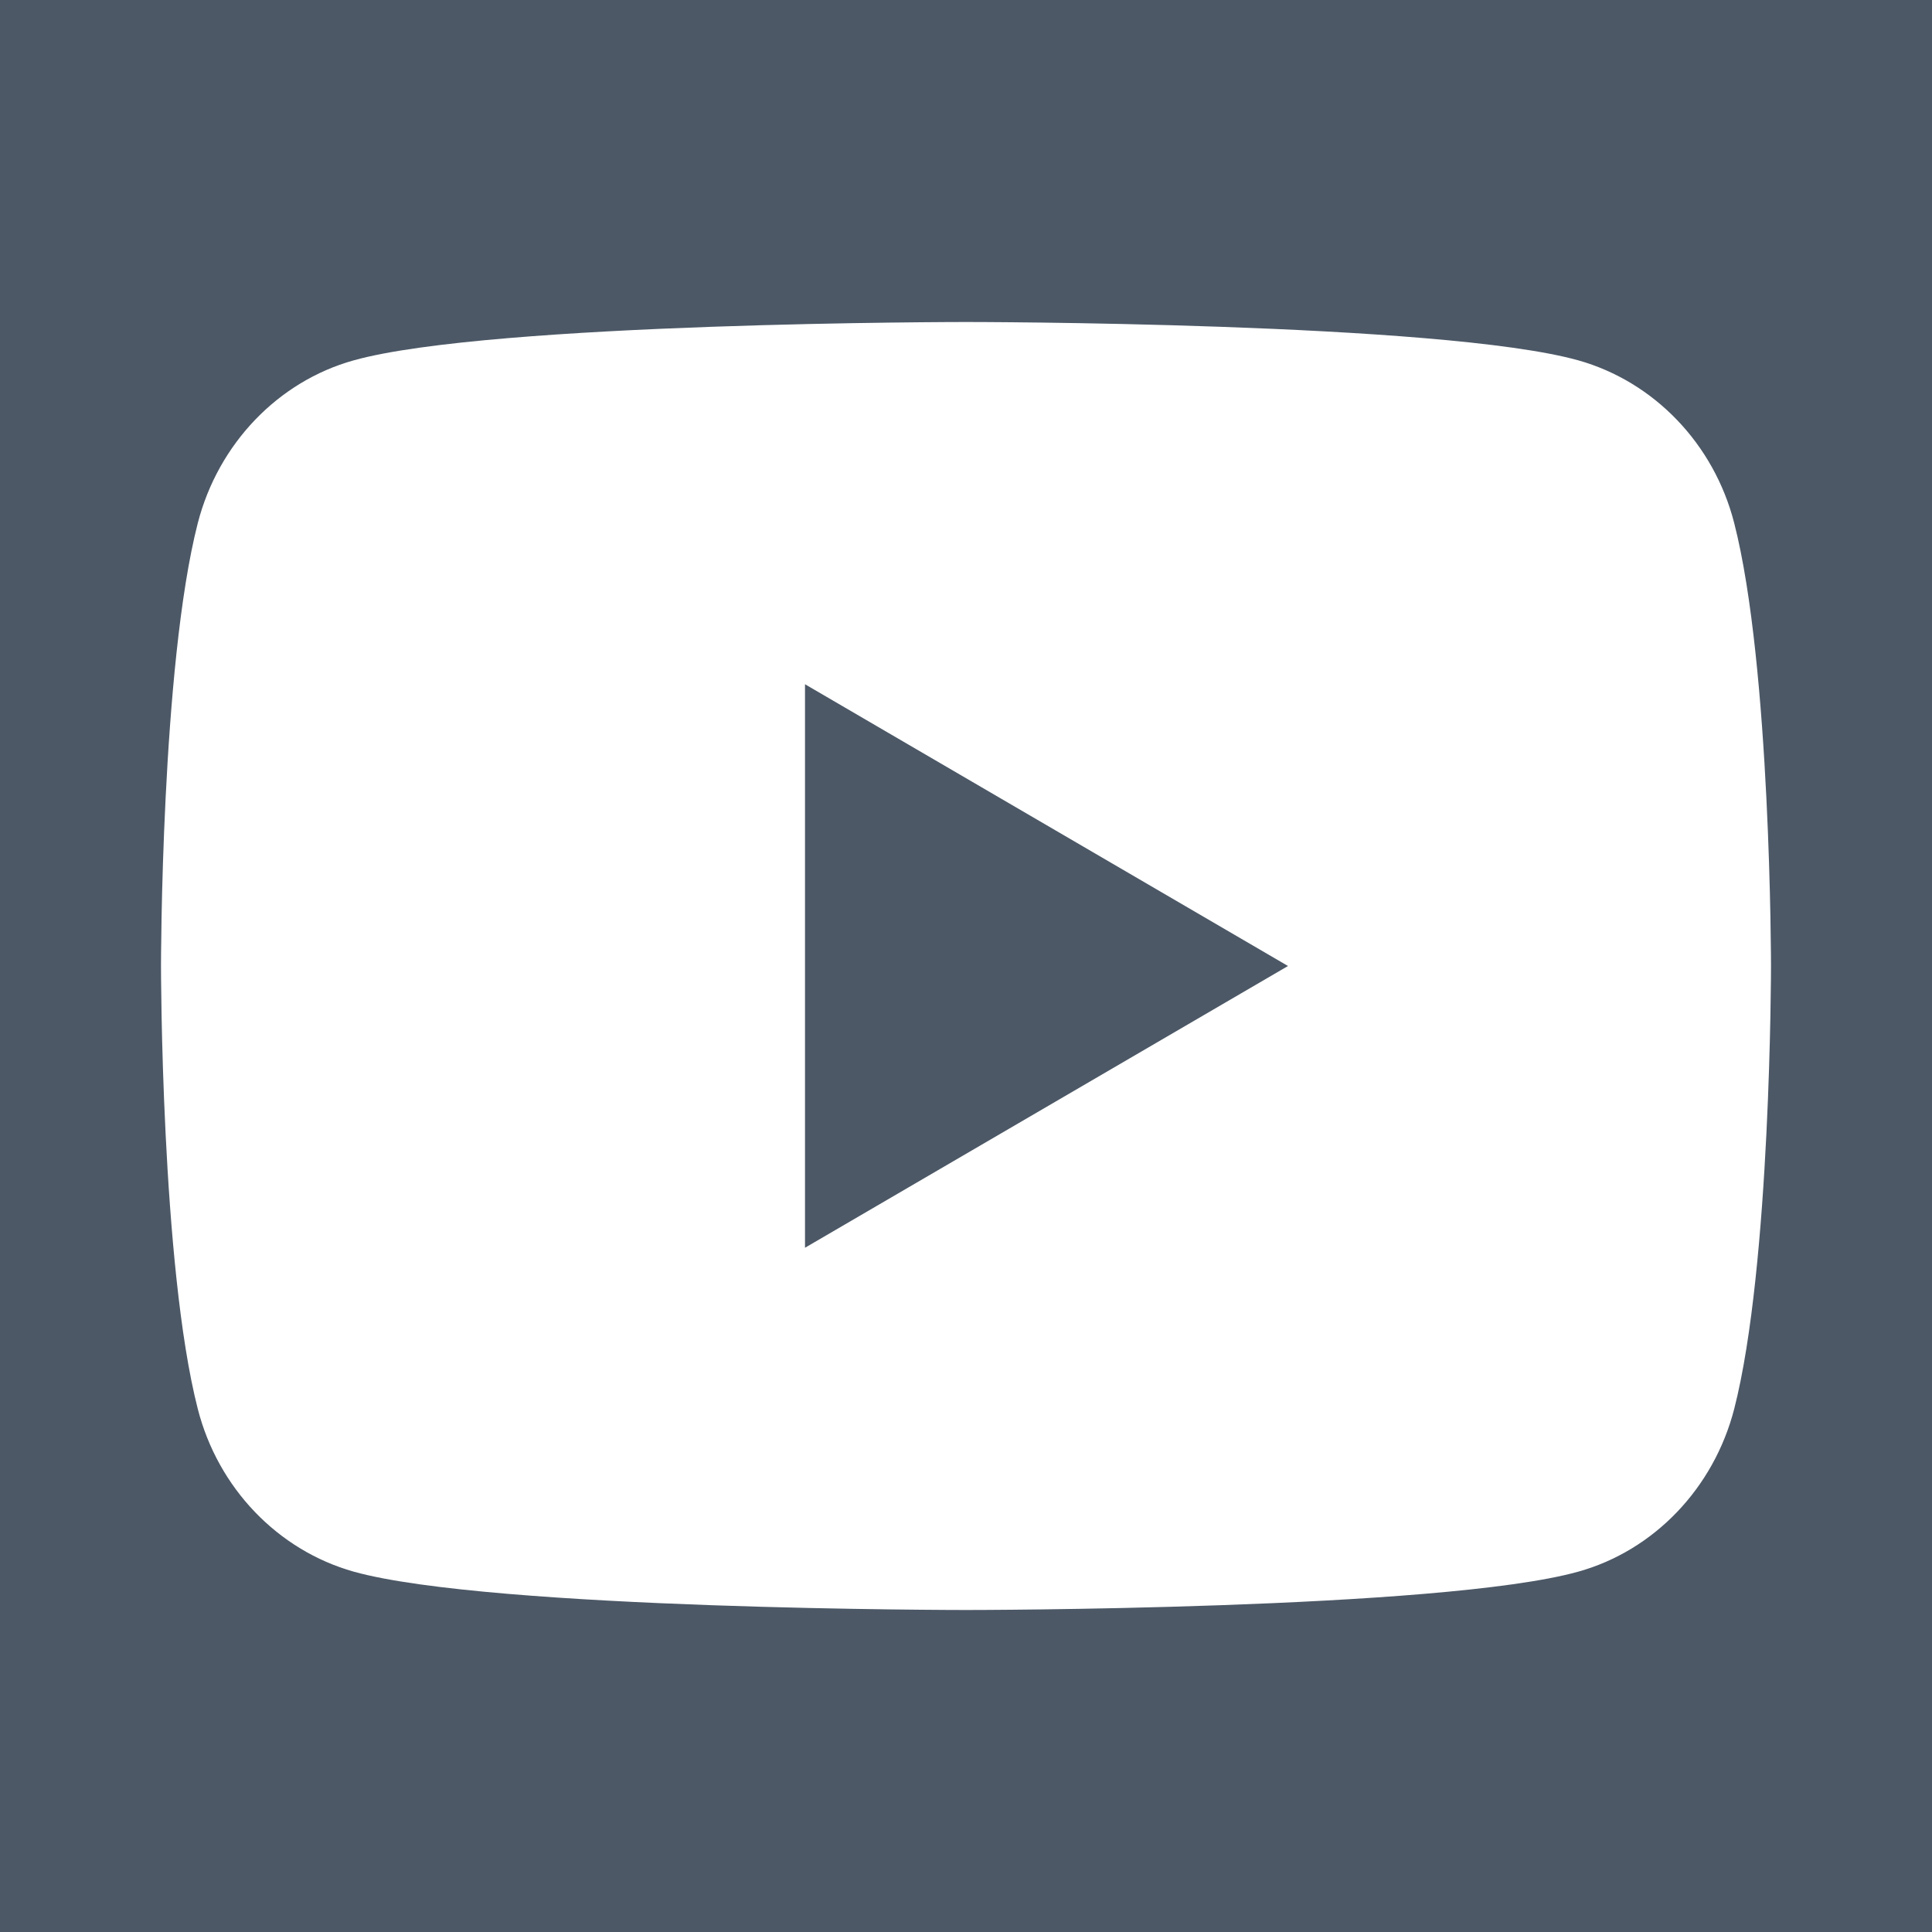
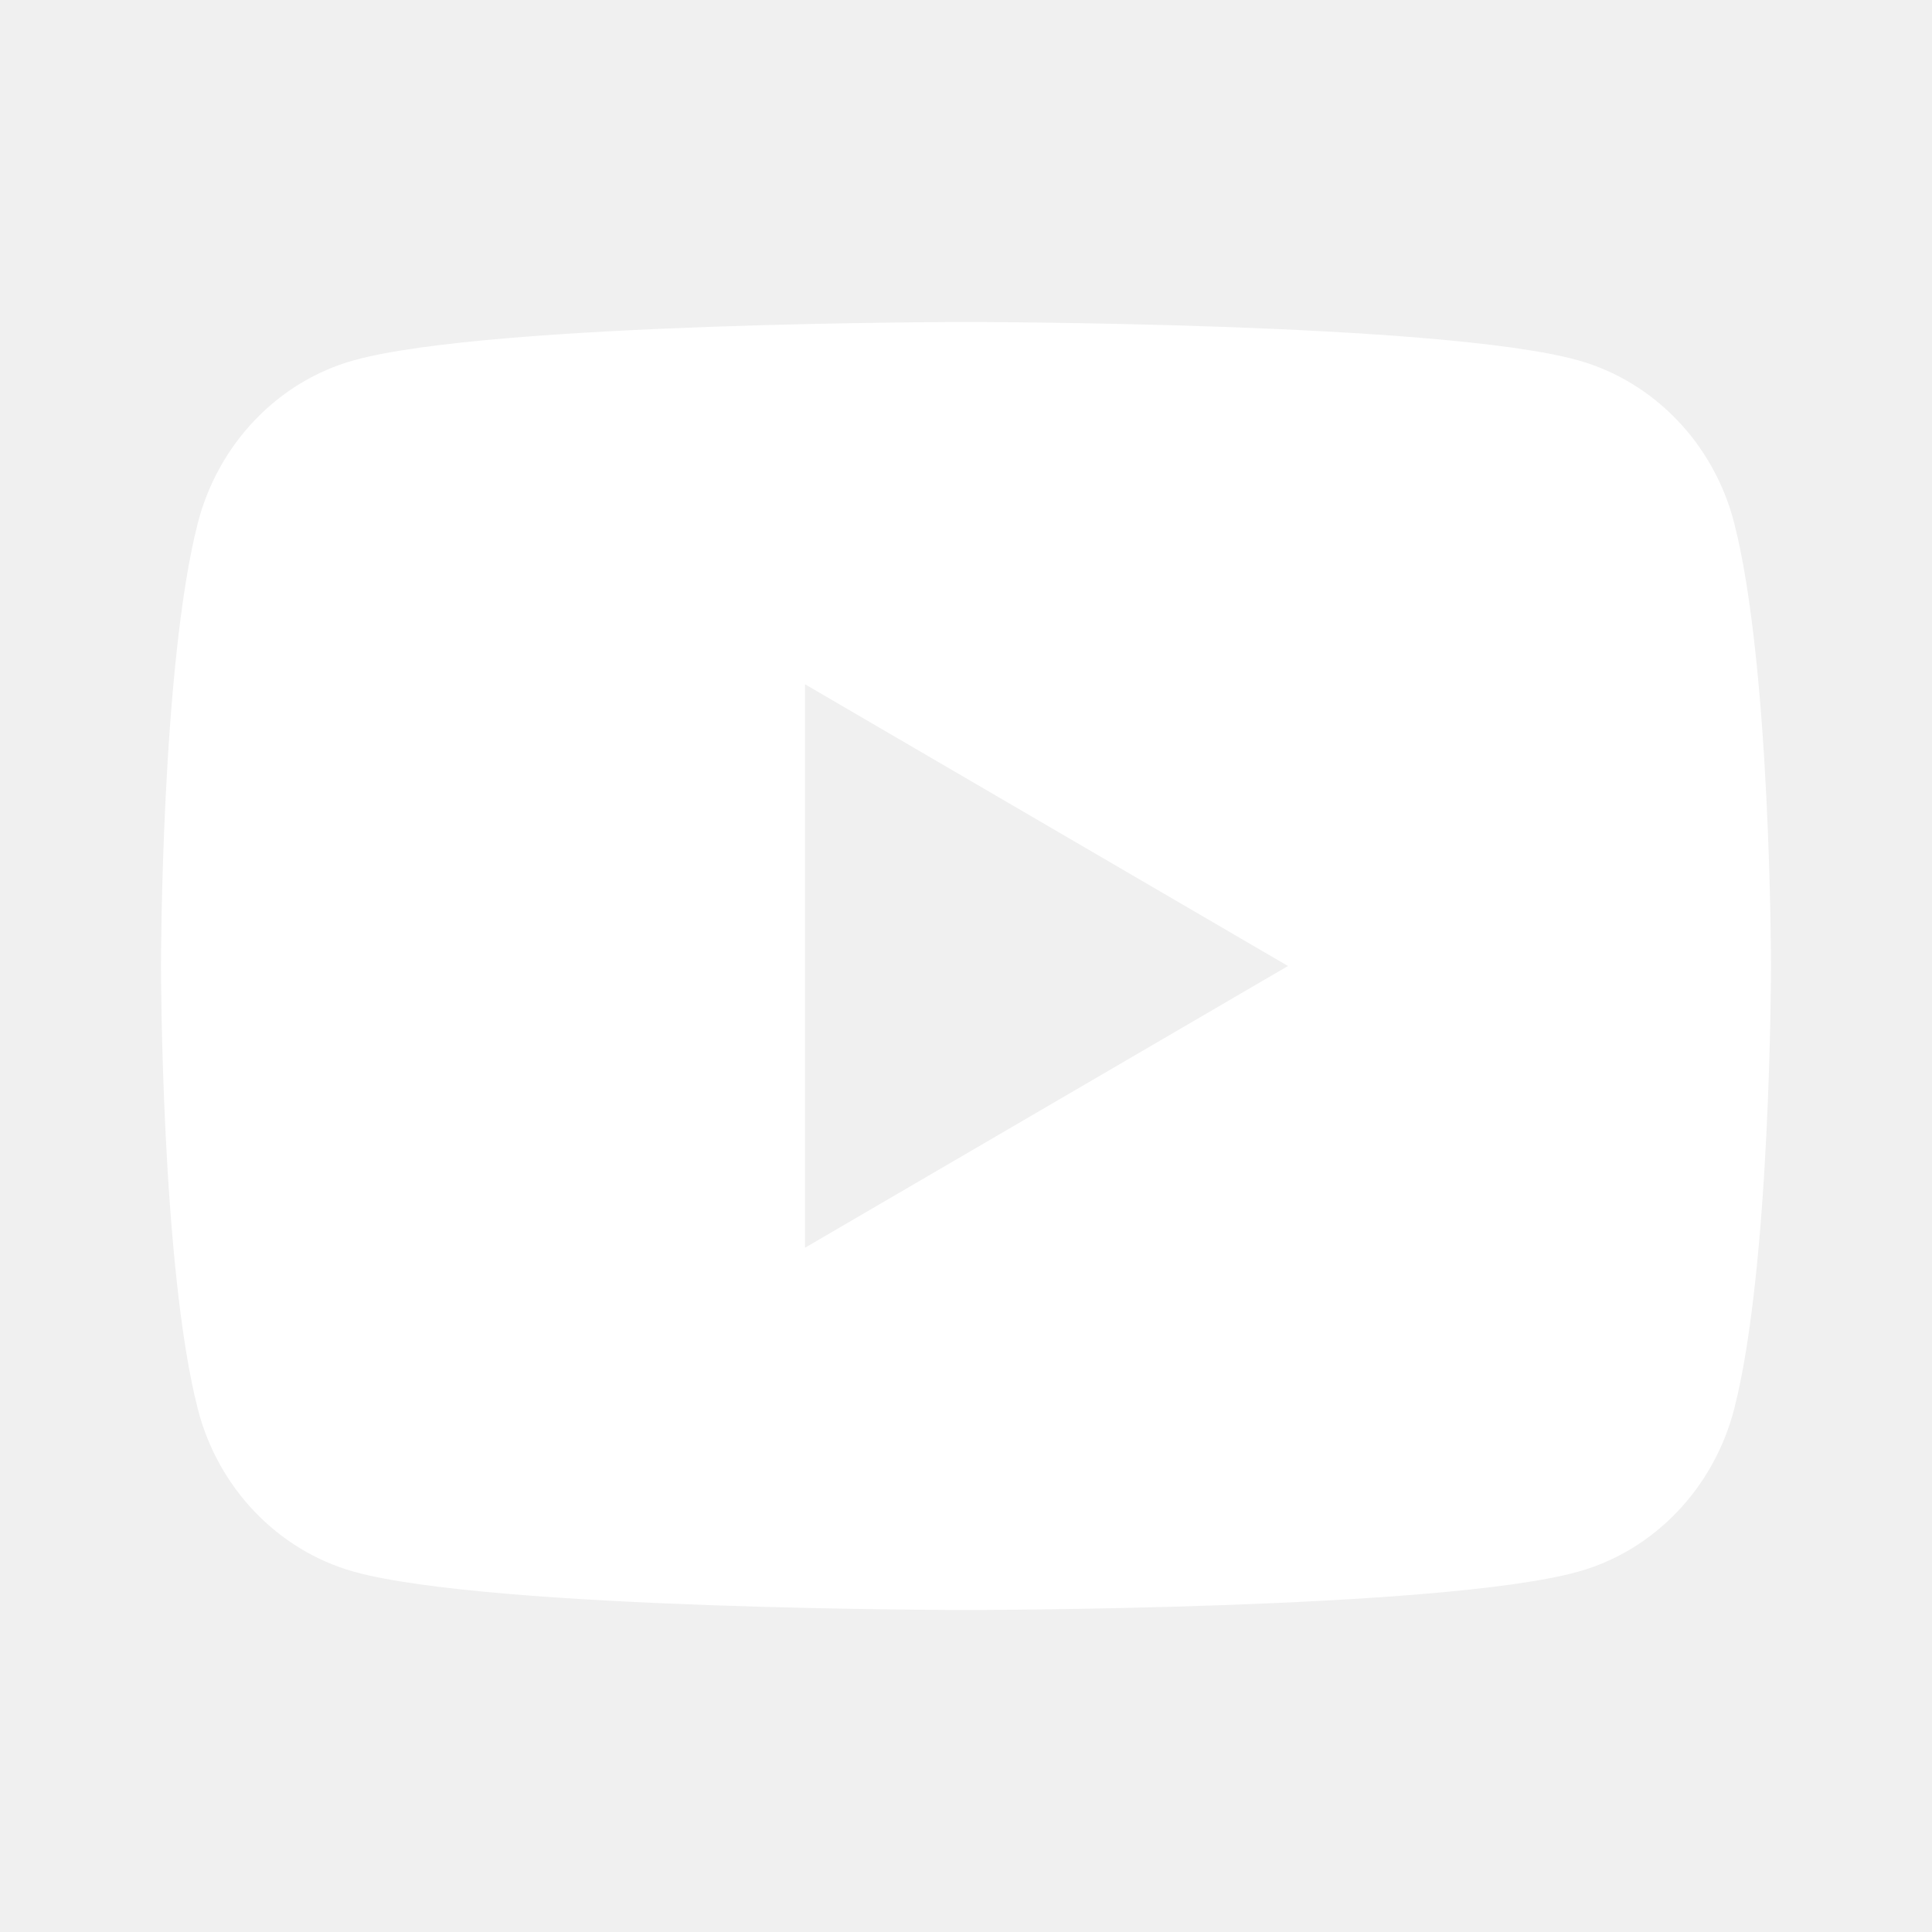
<svg xmlns="http://www.w3.org/2000/svg" width="24" height="24" viewBox="0 0 24 24" fill="none">
-   <rect width="24" height="24" fill="#E5E5E5" />
-   <g id="Mobile" clip-path="url(#clip0_0_1)">
-     <rect width="320" height="4485" transform="translate(-229 -4420)" fill="#EBEBEB" />
-     <g id="footer">
-       <rect id="Rectangle 69" x="-229" y="-83" width="320" height="127" fill="#4C5866" />
-       <g id="Frame 199">
-         <g id="Frame" clip-path="url(#clip1_0_1)">
-           <path id="Vector" d="M21.543 6.498C22 8.28 22 12 22 12C22 12 22 15.72 21.543 17.502C21.289 18.487 20.546 19.262 19.605 19.524C17.896 20 12 20 12 20C12 20 6.107 20 4.395 19.524C3.45 19.258 2.708 18.484 2.457 17.502C2 15.72 2 12 2 12C2 12 2 8.28 2.457 6.498C2.711 5.513 3.454 4.738 4.395 4.476C6.107 4 12 4 12 4C12 4 17.896 4 19.605 4.476C20.55 4.742 21.292 5.516 21.543 6.498ZM10 15.5L16 12L10 8.5V15.5Z" fill="white" />
-         </g>
-       </g>
-     </g>
+   <g clip-path="url(#clip0_1_141)">
+     <path d="M21.543 6.498C22 8.28 22 12 22 12C22 12 22 15.72 21.543 17.502C21.289 18.487 20.546 19.262 19.605 19.524C17.896 20 12 20 12 20C12 20 6.107 20 4.395 19.524C3.45 19.258 2.708 18.484 2.457 17.502C2 15.72 2 12 2 12C2 12 2 8.28 2.457 6.498C2.711 5.513 3.454 4.738 4.395 4.476C6.107 4 12 4 12 4C12 4 17.896 4 19.605 4.476C20.55 4.742 21.292 5.516 21.543 6.498ZM10 15.5L16 12L10 8.5V15.5Z" fill="white" />
  </g>
  <defs>
-     <clipPath id="clip0_0_1">
-       <rect width="320" height="4485" fill="white" transform="translate(-229 -4420)" />
-     </clipPath>
-     <clipPath id="clip1_0_1">
+     <clipPath id="clip0_1_141">
      <rect width="24" height="24" fill="white" />
    </clipPath>
  </defs>
</svg>
